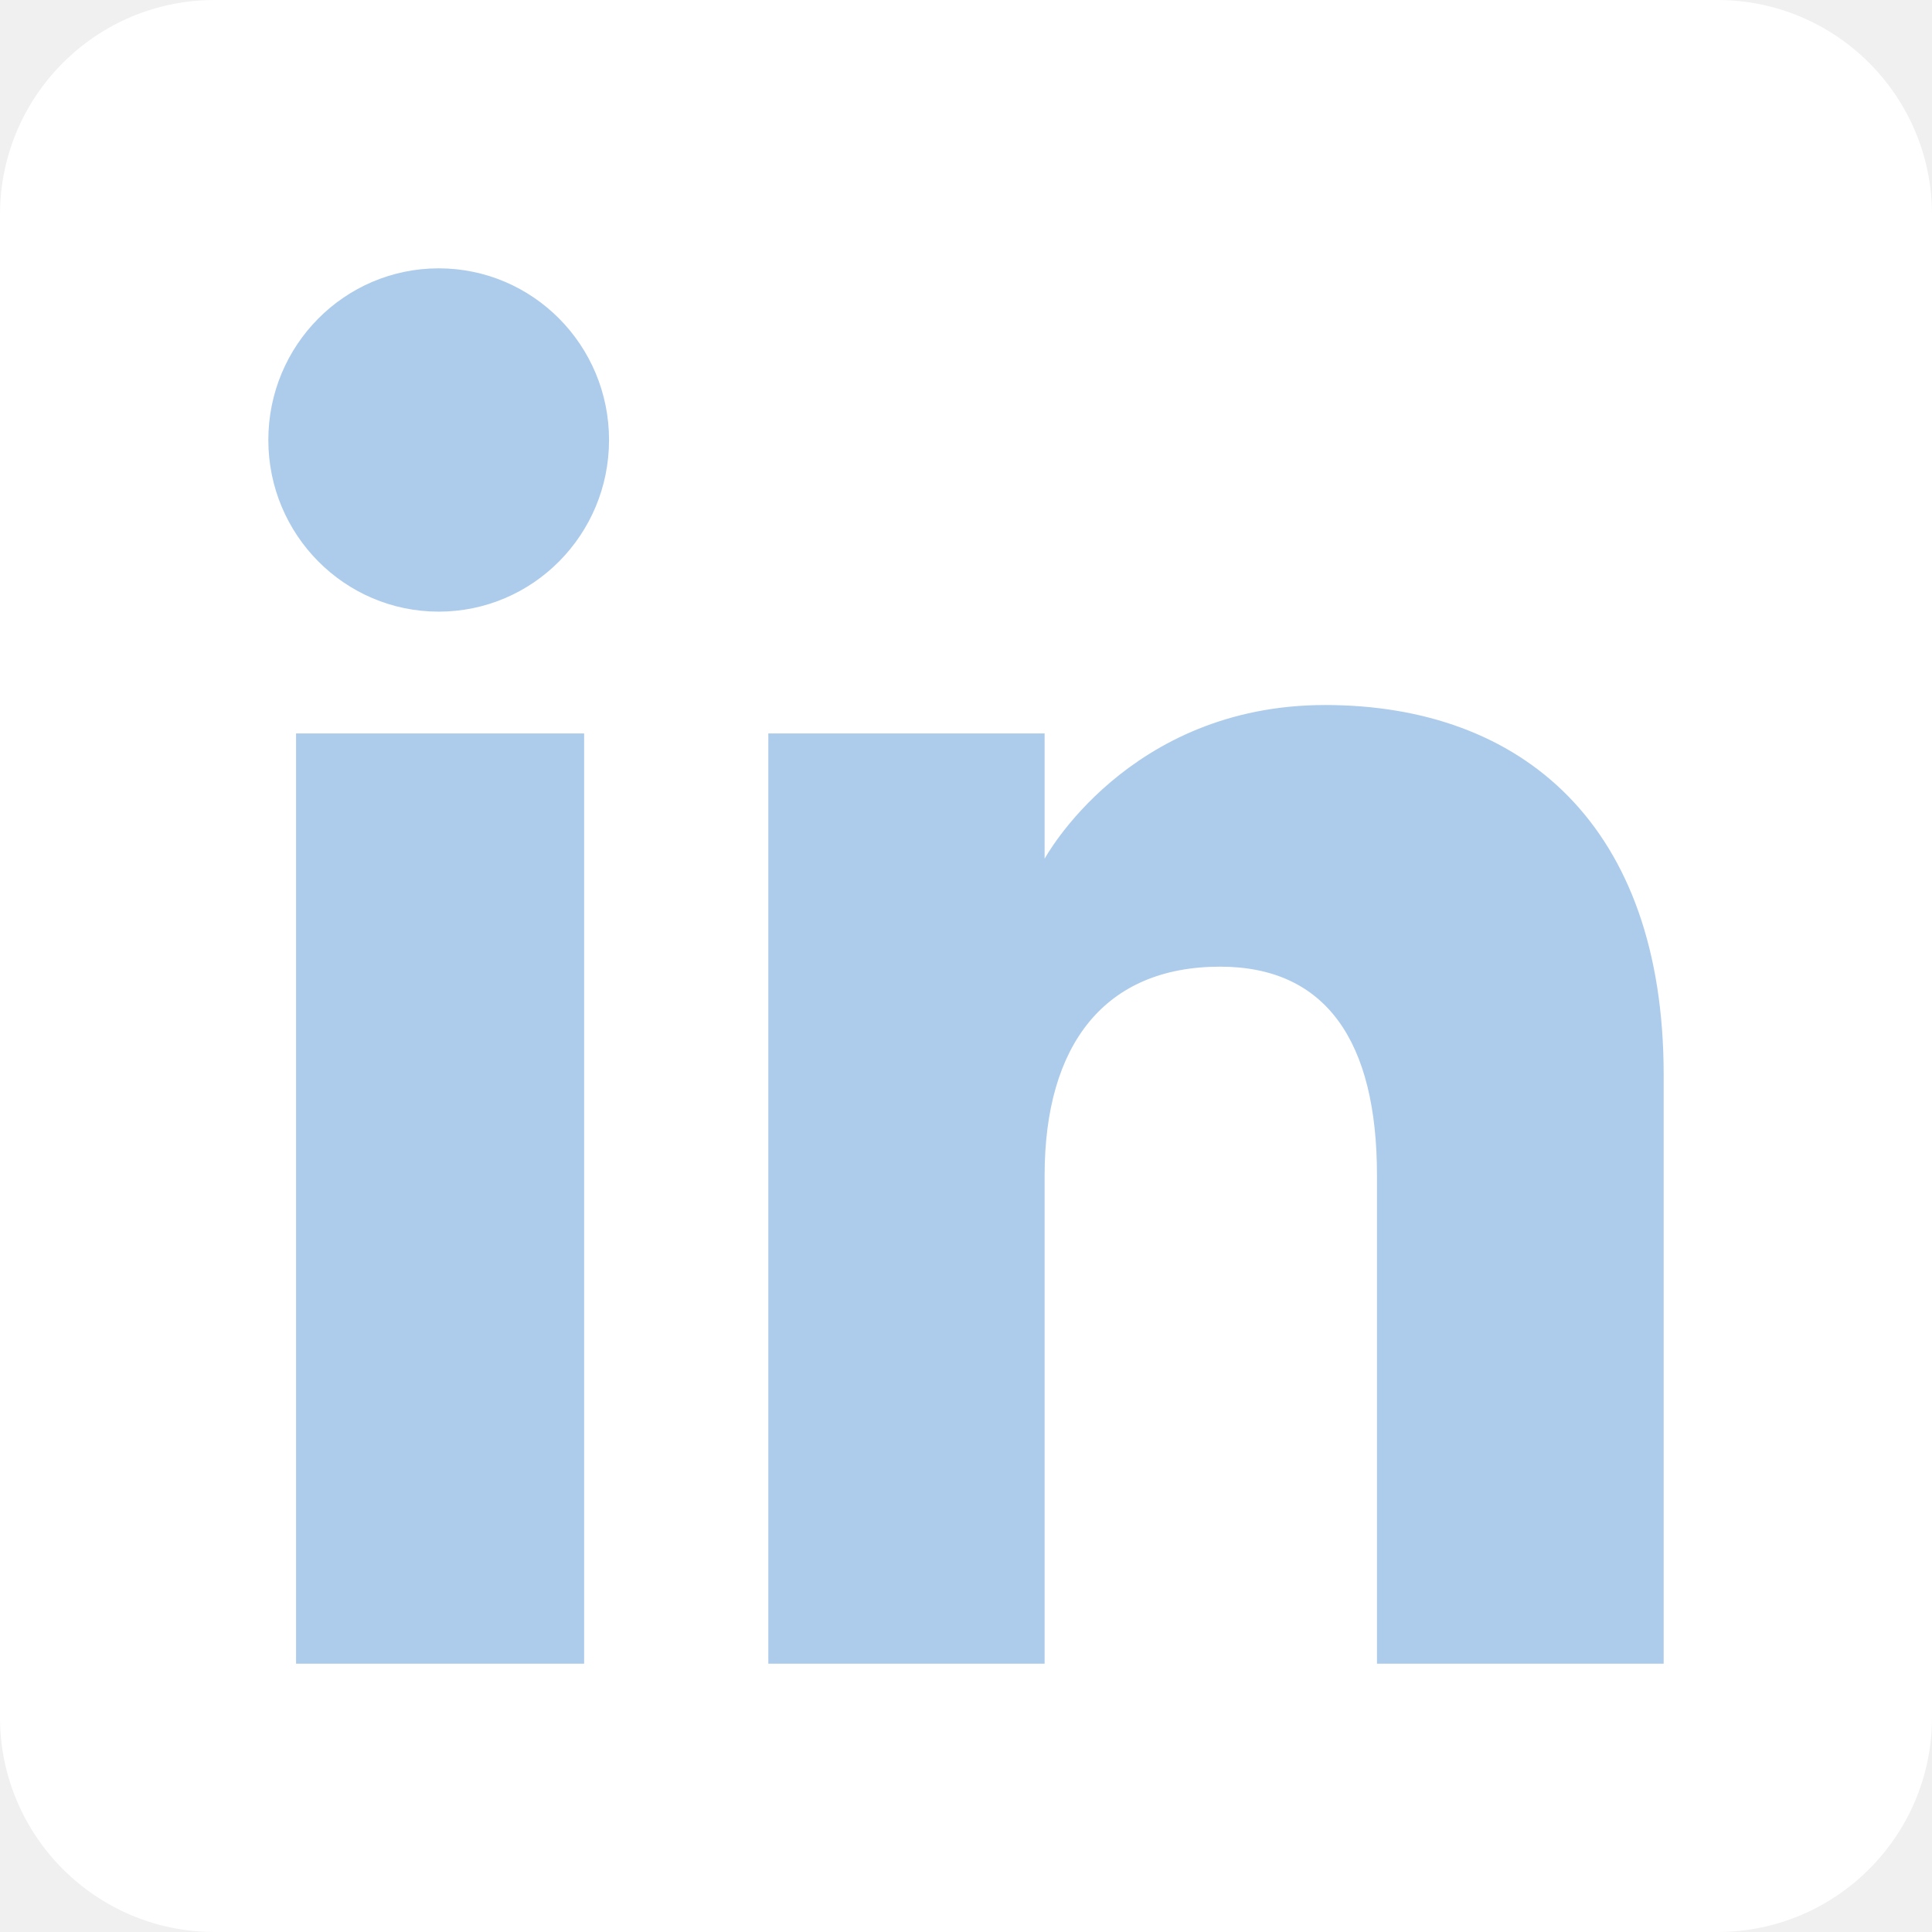
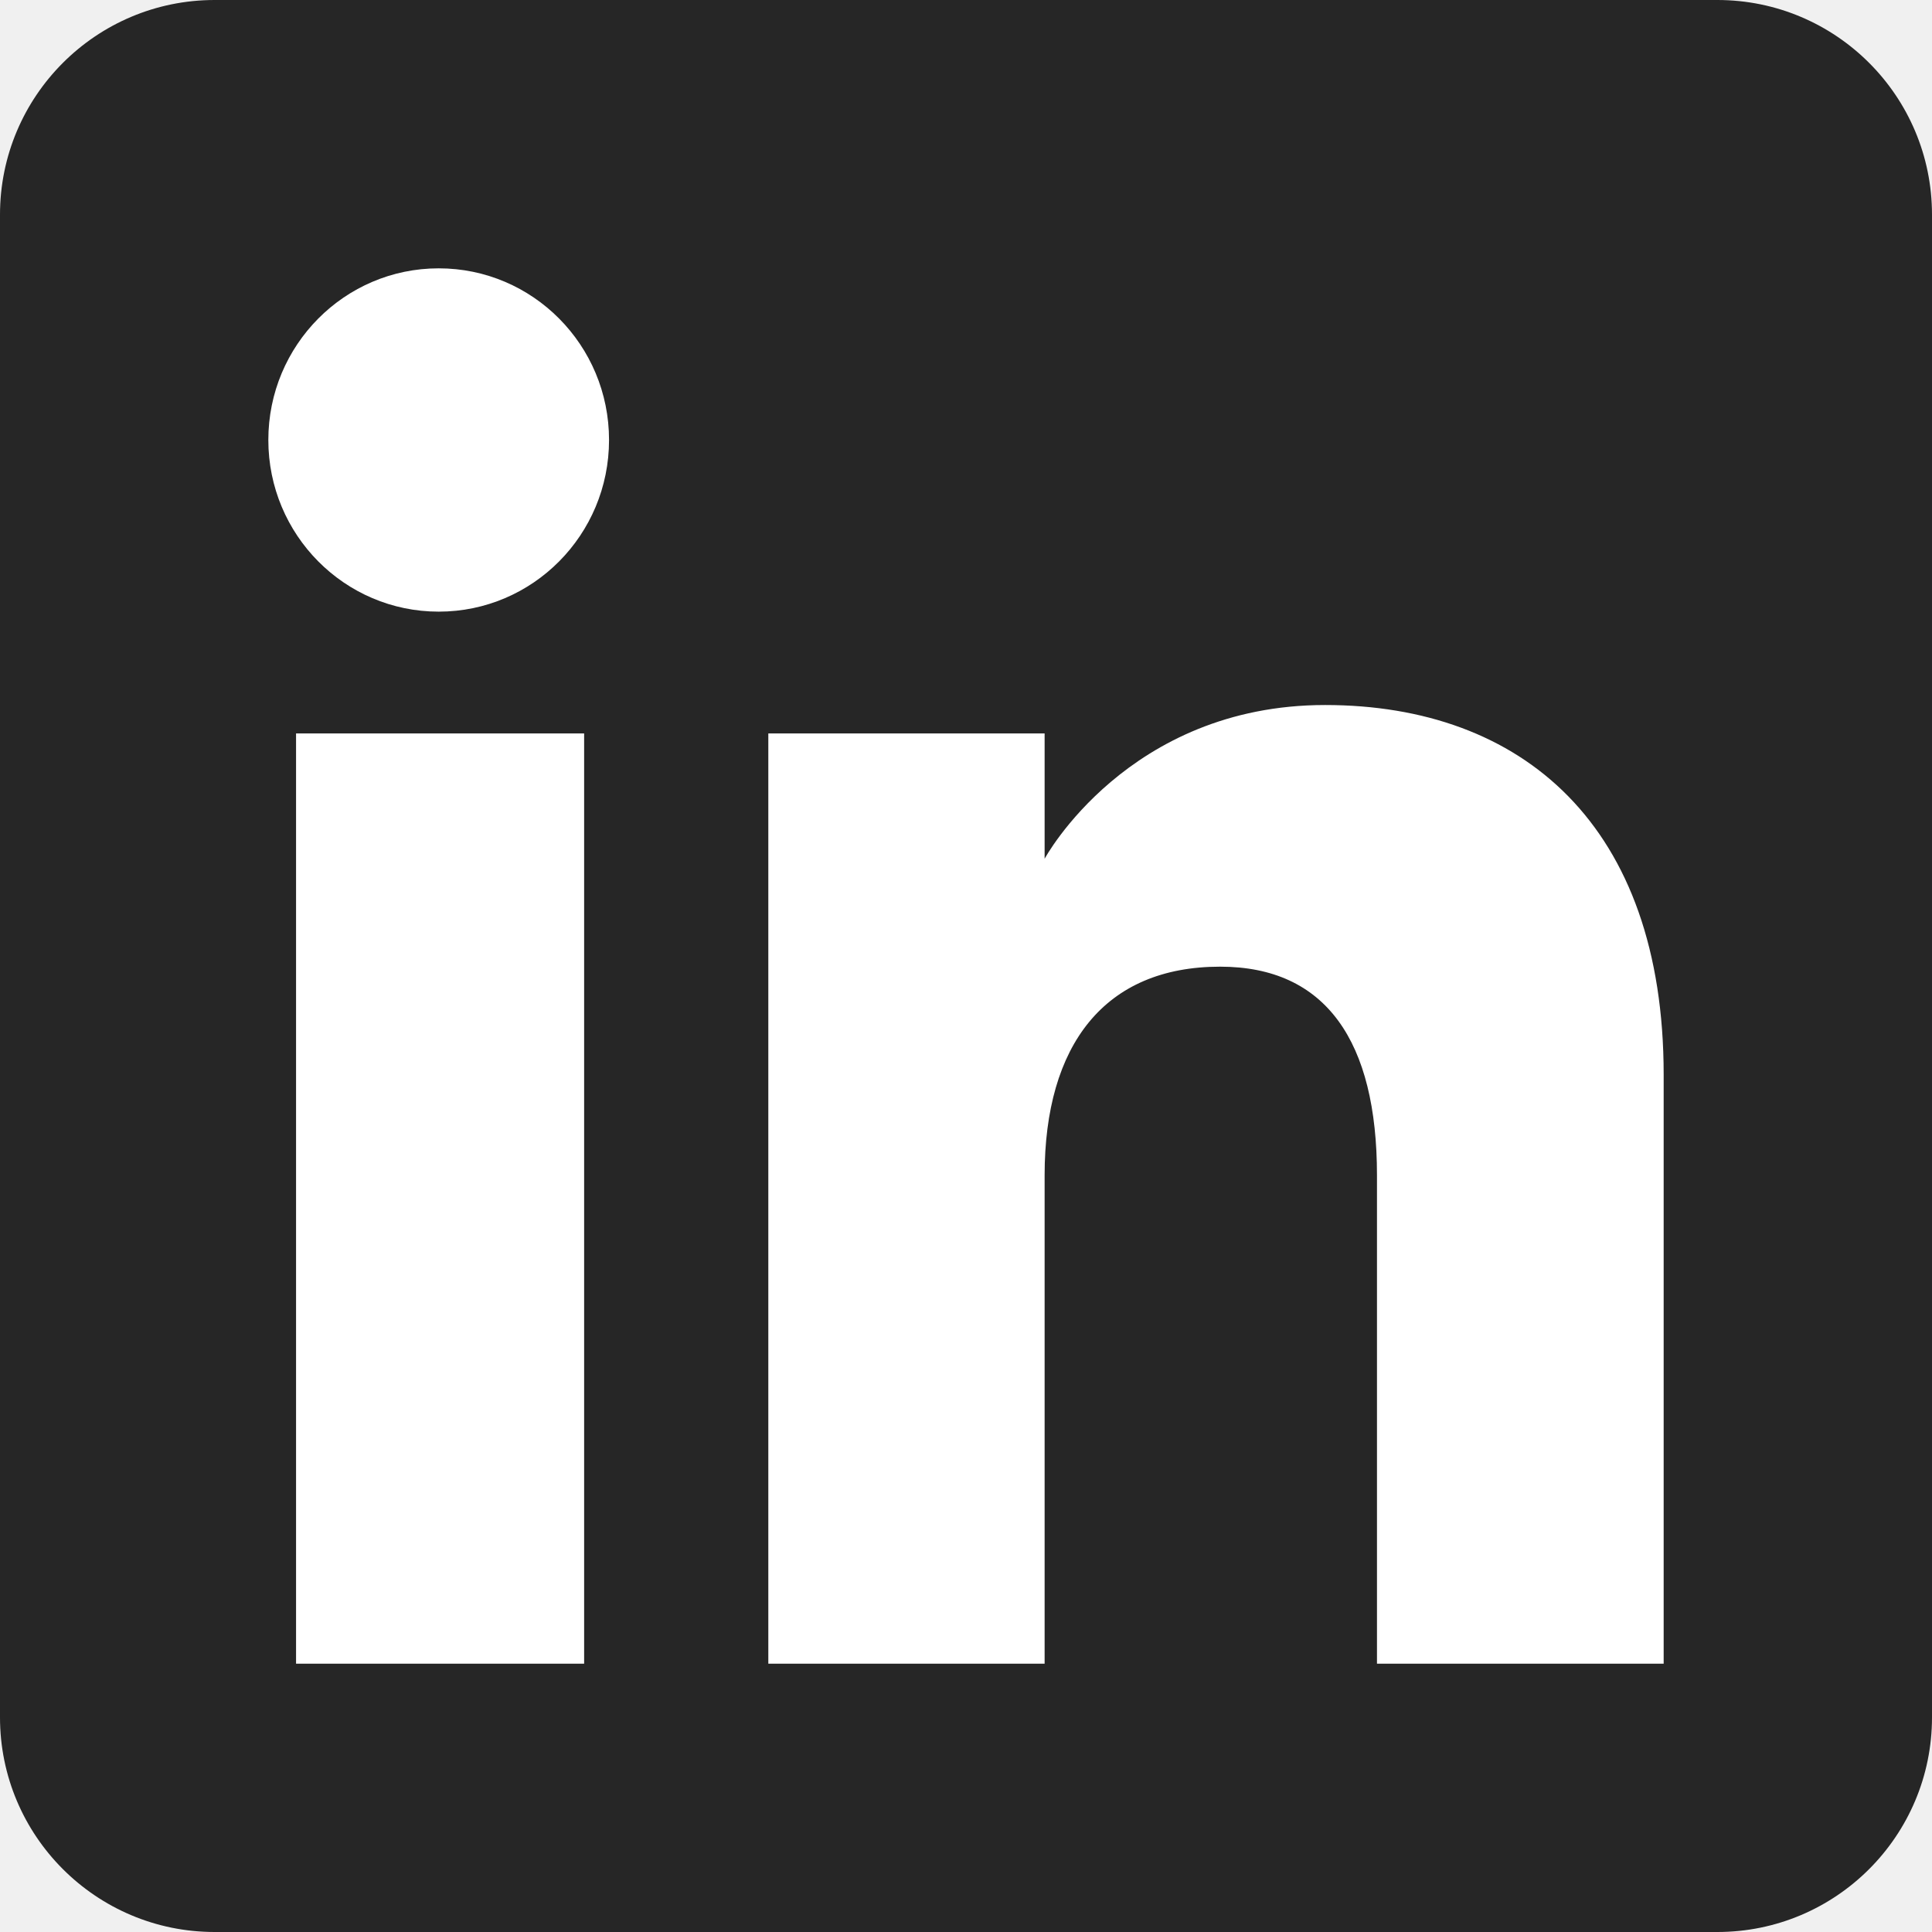
<svg xmlns="http://www.w3.org/2000/svg" height="72" viewBox="0 0 72 72" width="72">
  <g fill="none" fill-rule="evenodd">
-     <path fill="#FFF" d="M8,72 L64,72 C68.418,72 72,68.418 72,64 L72,8 C72,3.582 68.418,-8.11624501e-16 64,0 L8,0 C3.582,8.11624501e-16 -5.41083001e-16,3.582 0,8 L0,64 C5.41083001e-16,68.418 3.582,72 8,72 Z" />
-     <path fill="#adcceb" d="M62,62 L51.316,62 L51.316,43.802 C51.316,38.813 49.42,36.025 45.471,36.025 C41.175,36.025 38.93,38.926 38.93,43.802 L38.93,62 L28.633,62 L28.633,27.333 L38.93,27.333 L38.93,32.003 C38.93,32.003 42.026,26.274 49.383,26.274 C56.736,26.274 62,30.764 62,40.051 L62,62 Z M16.349,22.794 C12.842,22.794 10,19.93 10,16.397 C10,12.864 12.842,10 16.349,10 C19.857,10 22.697,12.864 22.697,16.397 C22.697,19.93 19.857,22.794 16.349,22.794 Z M11.033,62 L21.769,62 L21.769,27.333 L11.033,27.333 L11.033,62 Z" />
+     <path fill="#262626" d="M8,72 L64,72 C68.418,72 72,68.418 72,64 L72,8 C72,3.582 68.418,-8.11624501e-16 64,0 L8,0 C3.582,8.11624501e-16 -5.41083001e-16,3.582 0,8 L0,64 C5.41083001e-16,68.418 3.582,72 8,72 Z" />
+     <path fill="white" d="M62,62 L51.316,62 L51.316,43.802 C51.316,38.813 49.42,36.025 45.471,36.025 C41.175,36.025 38.93,38.926 38.93,43.802 L38.93,62 L28.633,62 L28.633,27.333 L38.93,27.333 L38.93,32.003 C38.93,32.003 42.026,26.274 49.383,26.274 C56.736,26.274 62,30.764 62,40.051 L62,62 Z M16.349,22.794 C12.842,22.794 10,19.93 10,16.397 C10,12.864 12.842,10 16.349,10 C19.857,10 22.697,12.864 22.697,16.397 C22.697,19.93 19.857,22.794 16.349,22.794 Z M11.033,62 L21.769,62 L21.769,27.333 L11.033,27.333 L11.033,62 Z" />
  </g>
</svg>
